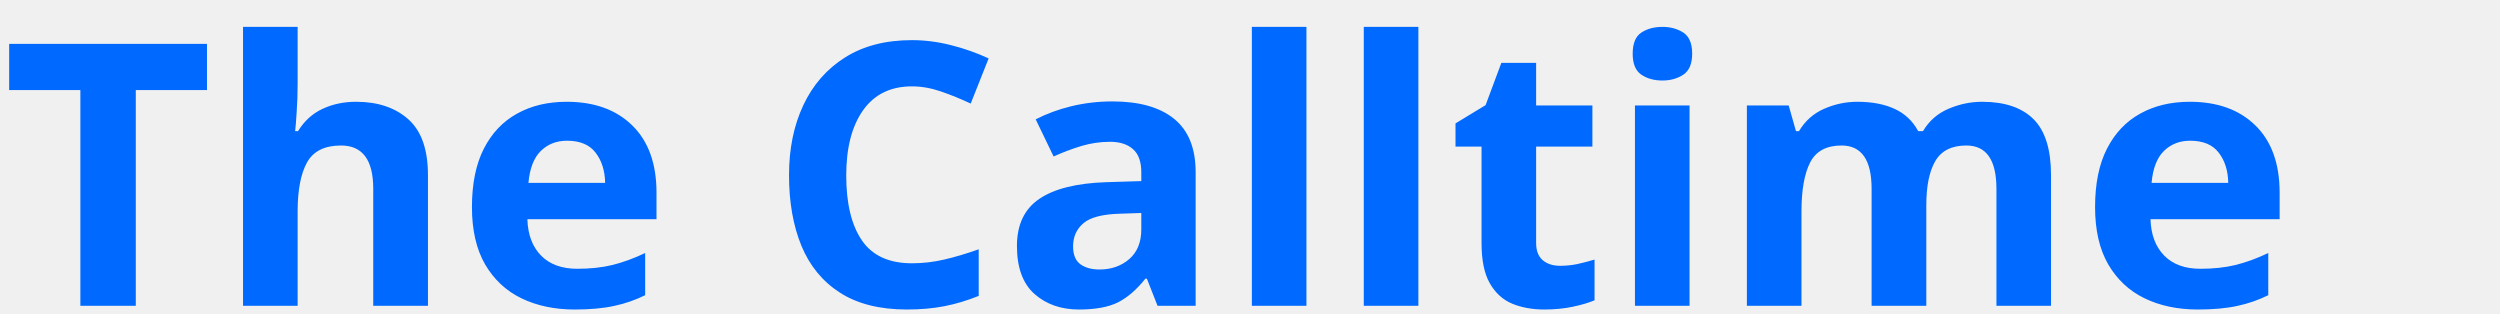
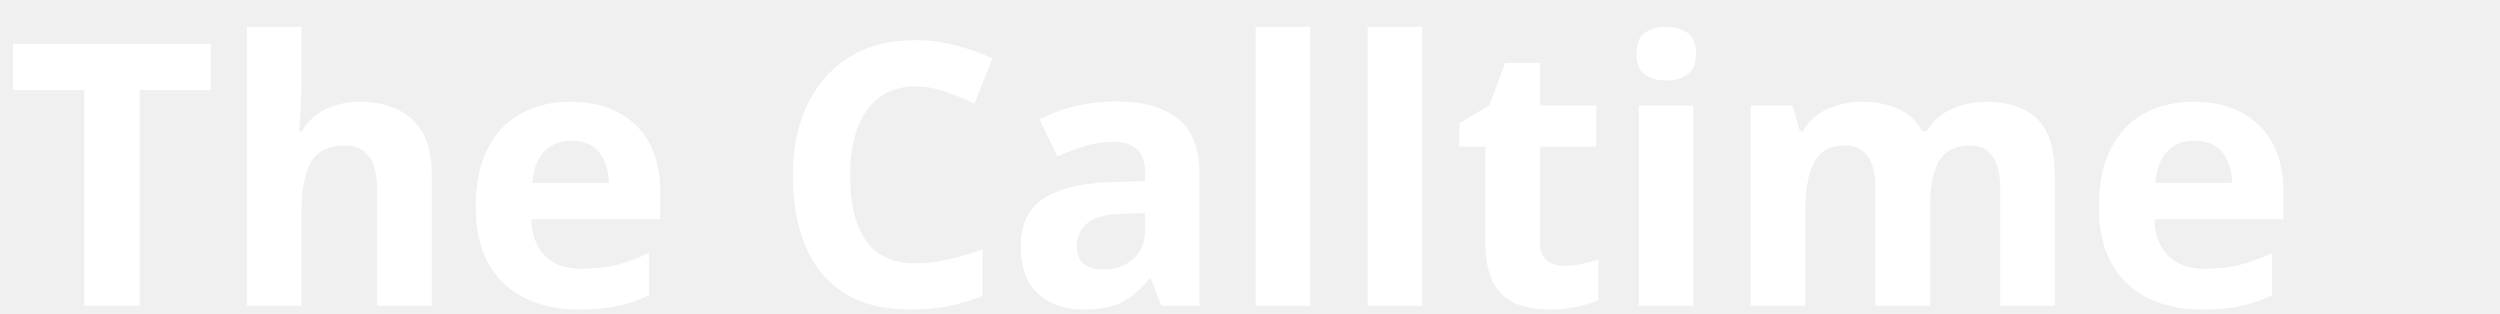
<svg xmlns="http://www.w3.org/2000/svg" width="327px" height="41px" viewBox="0 0 327 41" version="1.1">
  <defs />
  <g id="Page-1" stroke="none" stroke-width="1" fill="none" fill-rule="evenodd" font-family="Montserrat-Black, Montserrat" font-size="48" font-weight="700">
-     <text id="The-Calltime" fill="#0069FF">
-       <tspan x="0.248" y="40">The Calltime</tspan>
+     <text id="The-Calltime" fill="#FFFFFF">
+       <tspan x="0.748" y="40">The Calltime</tspan>
    </text>
  </g>
</svg>
